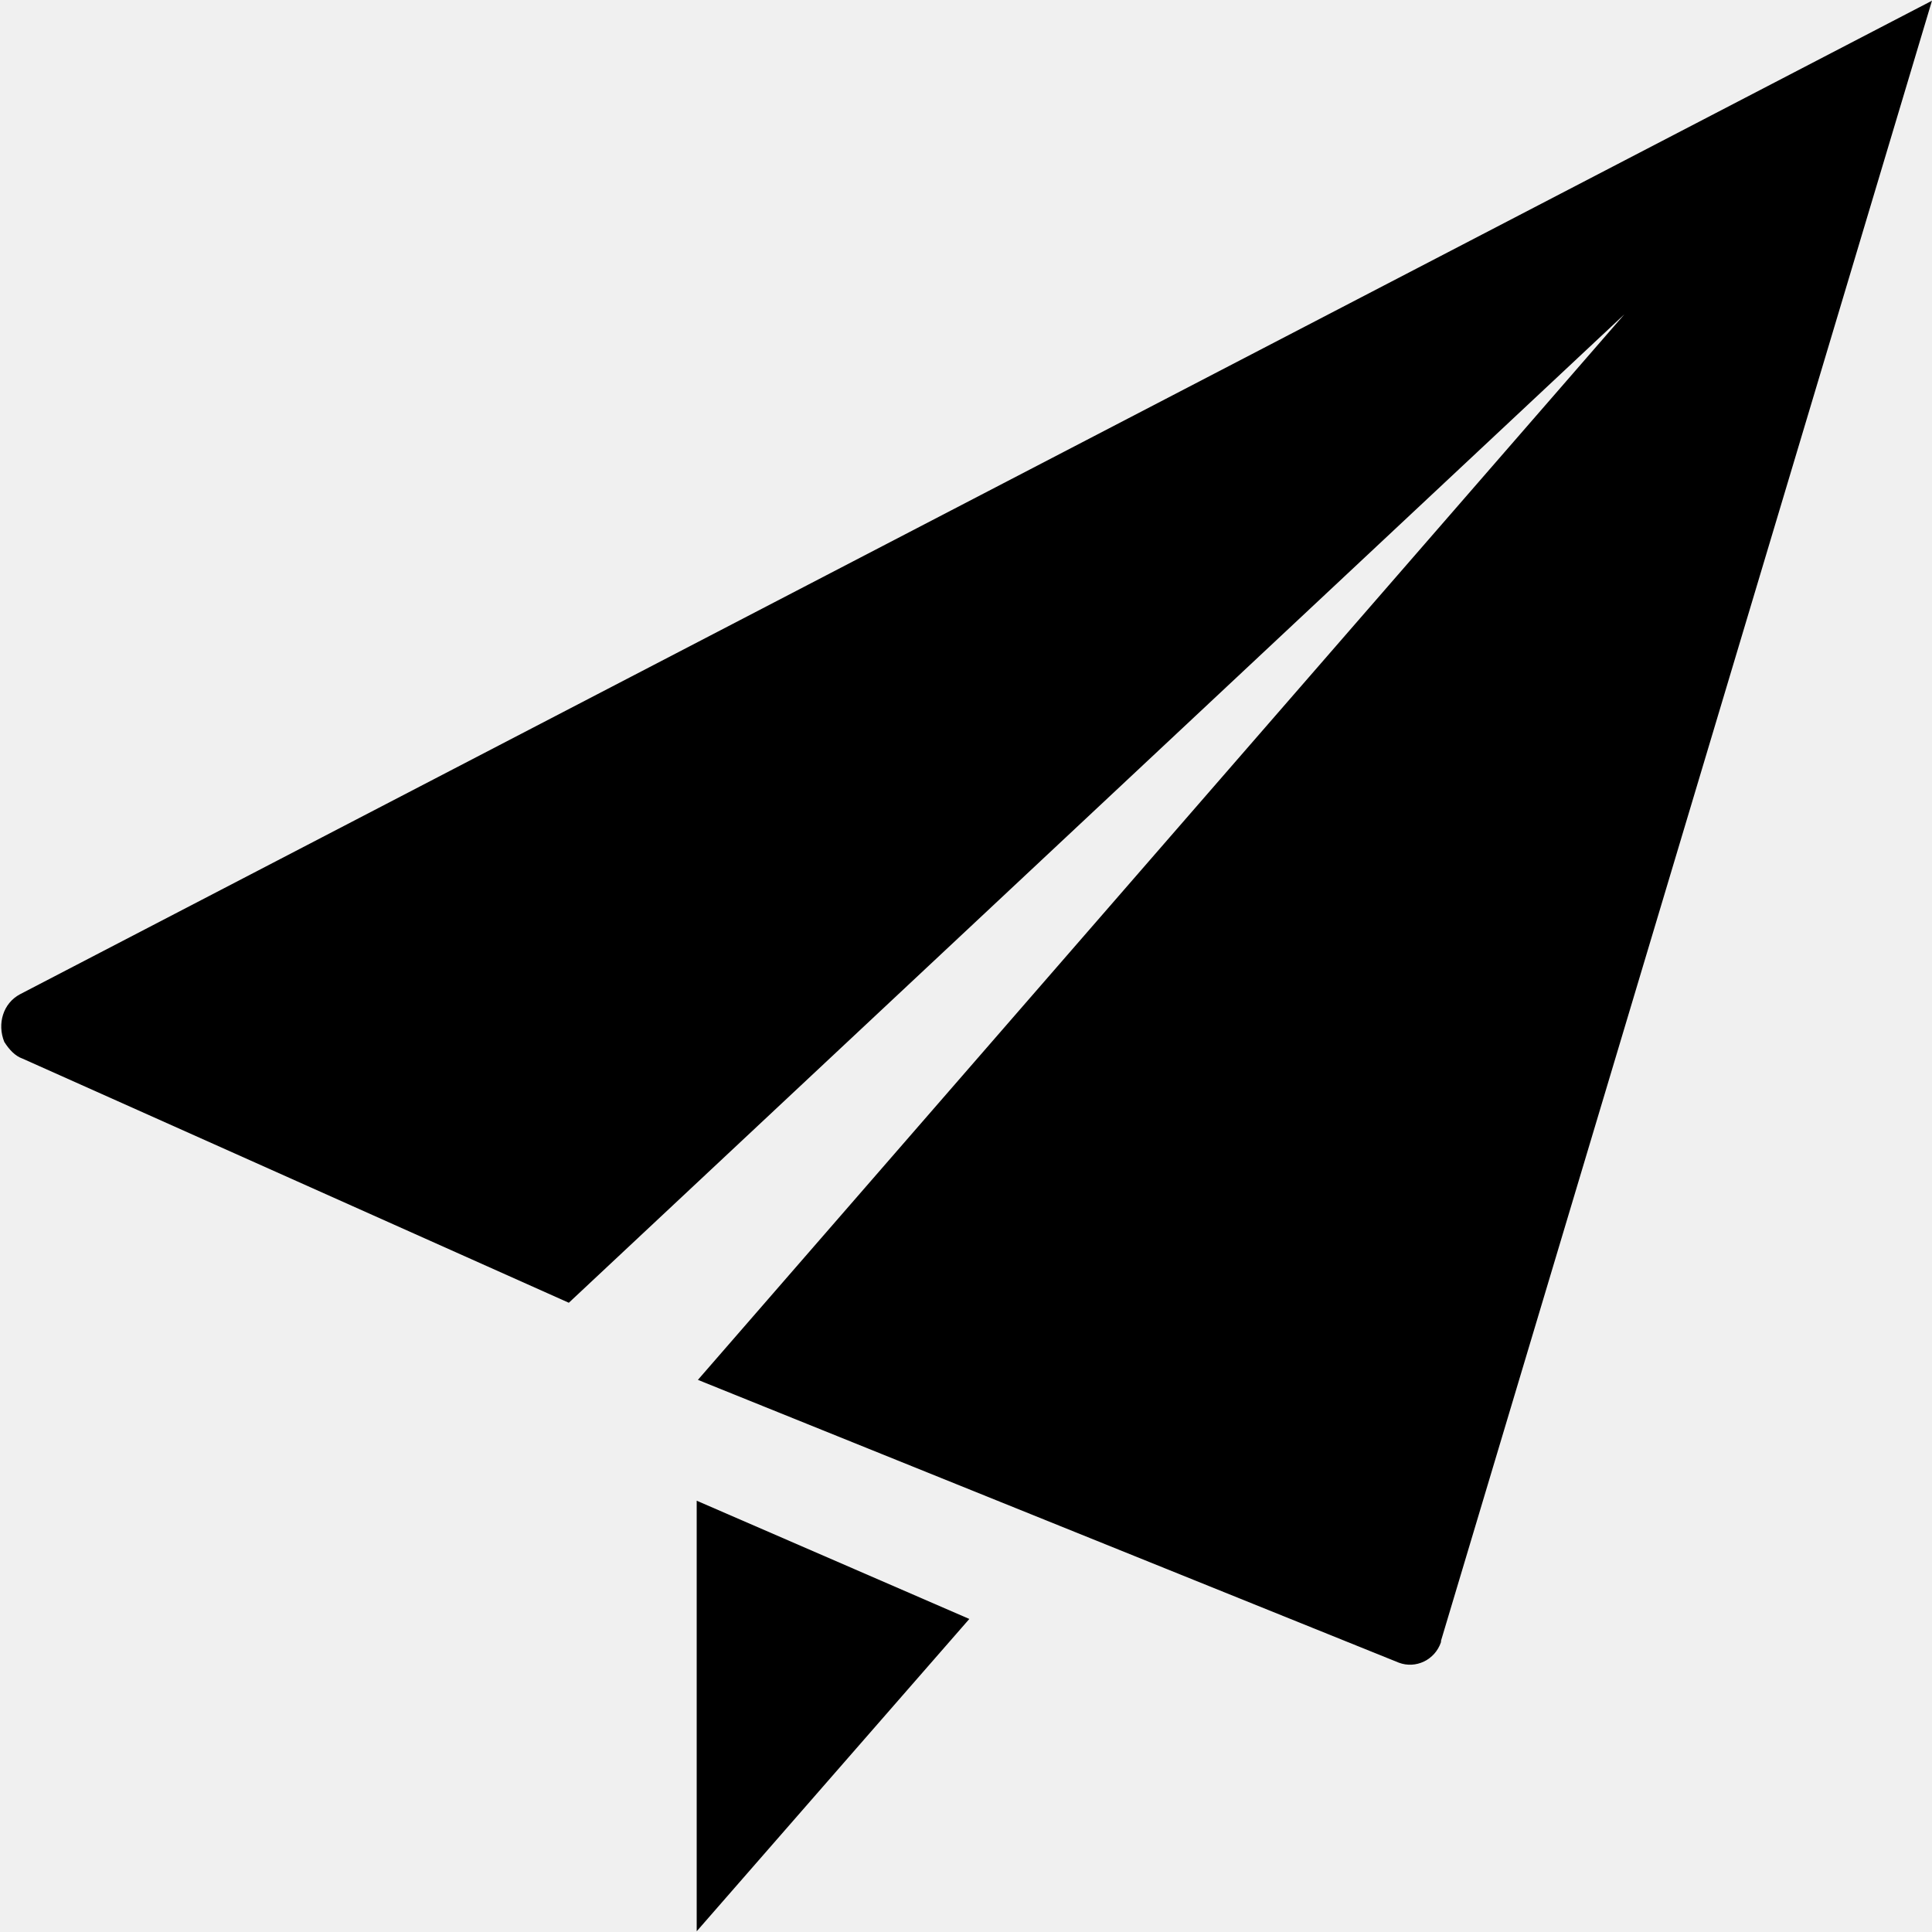
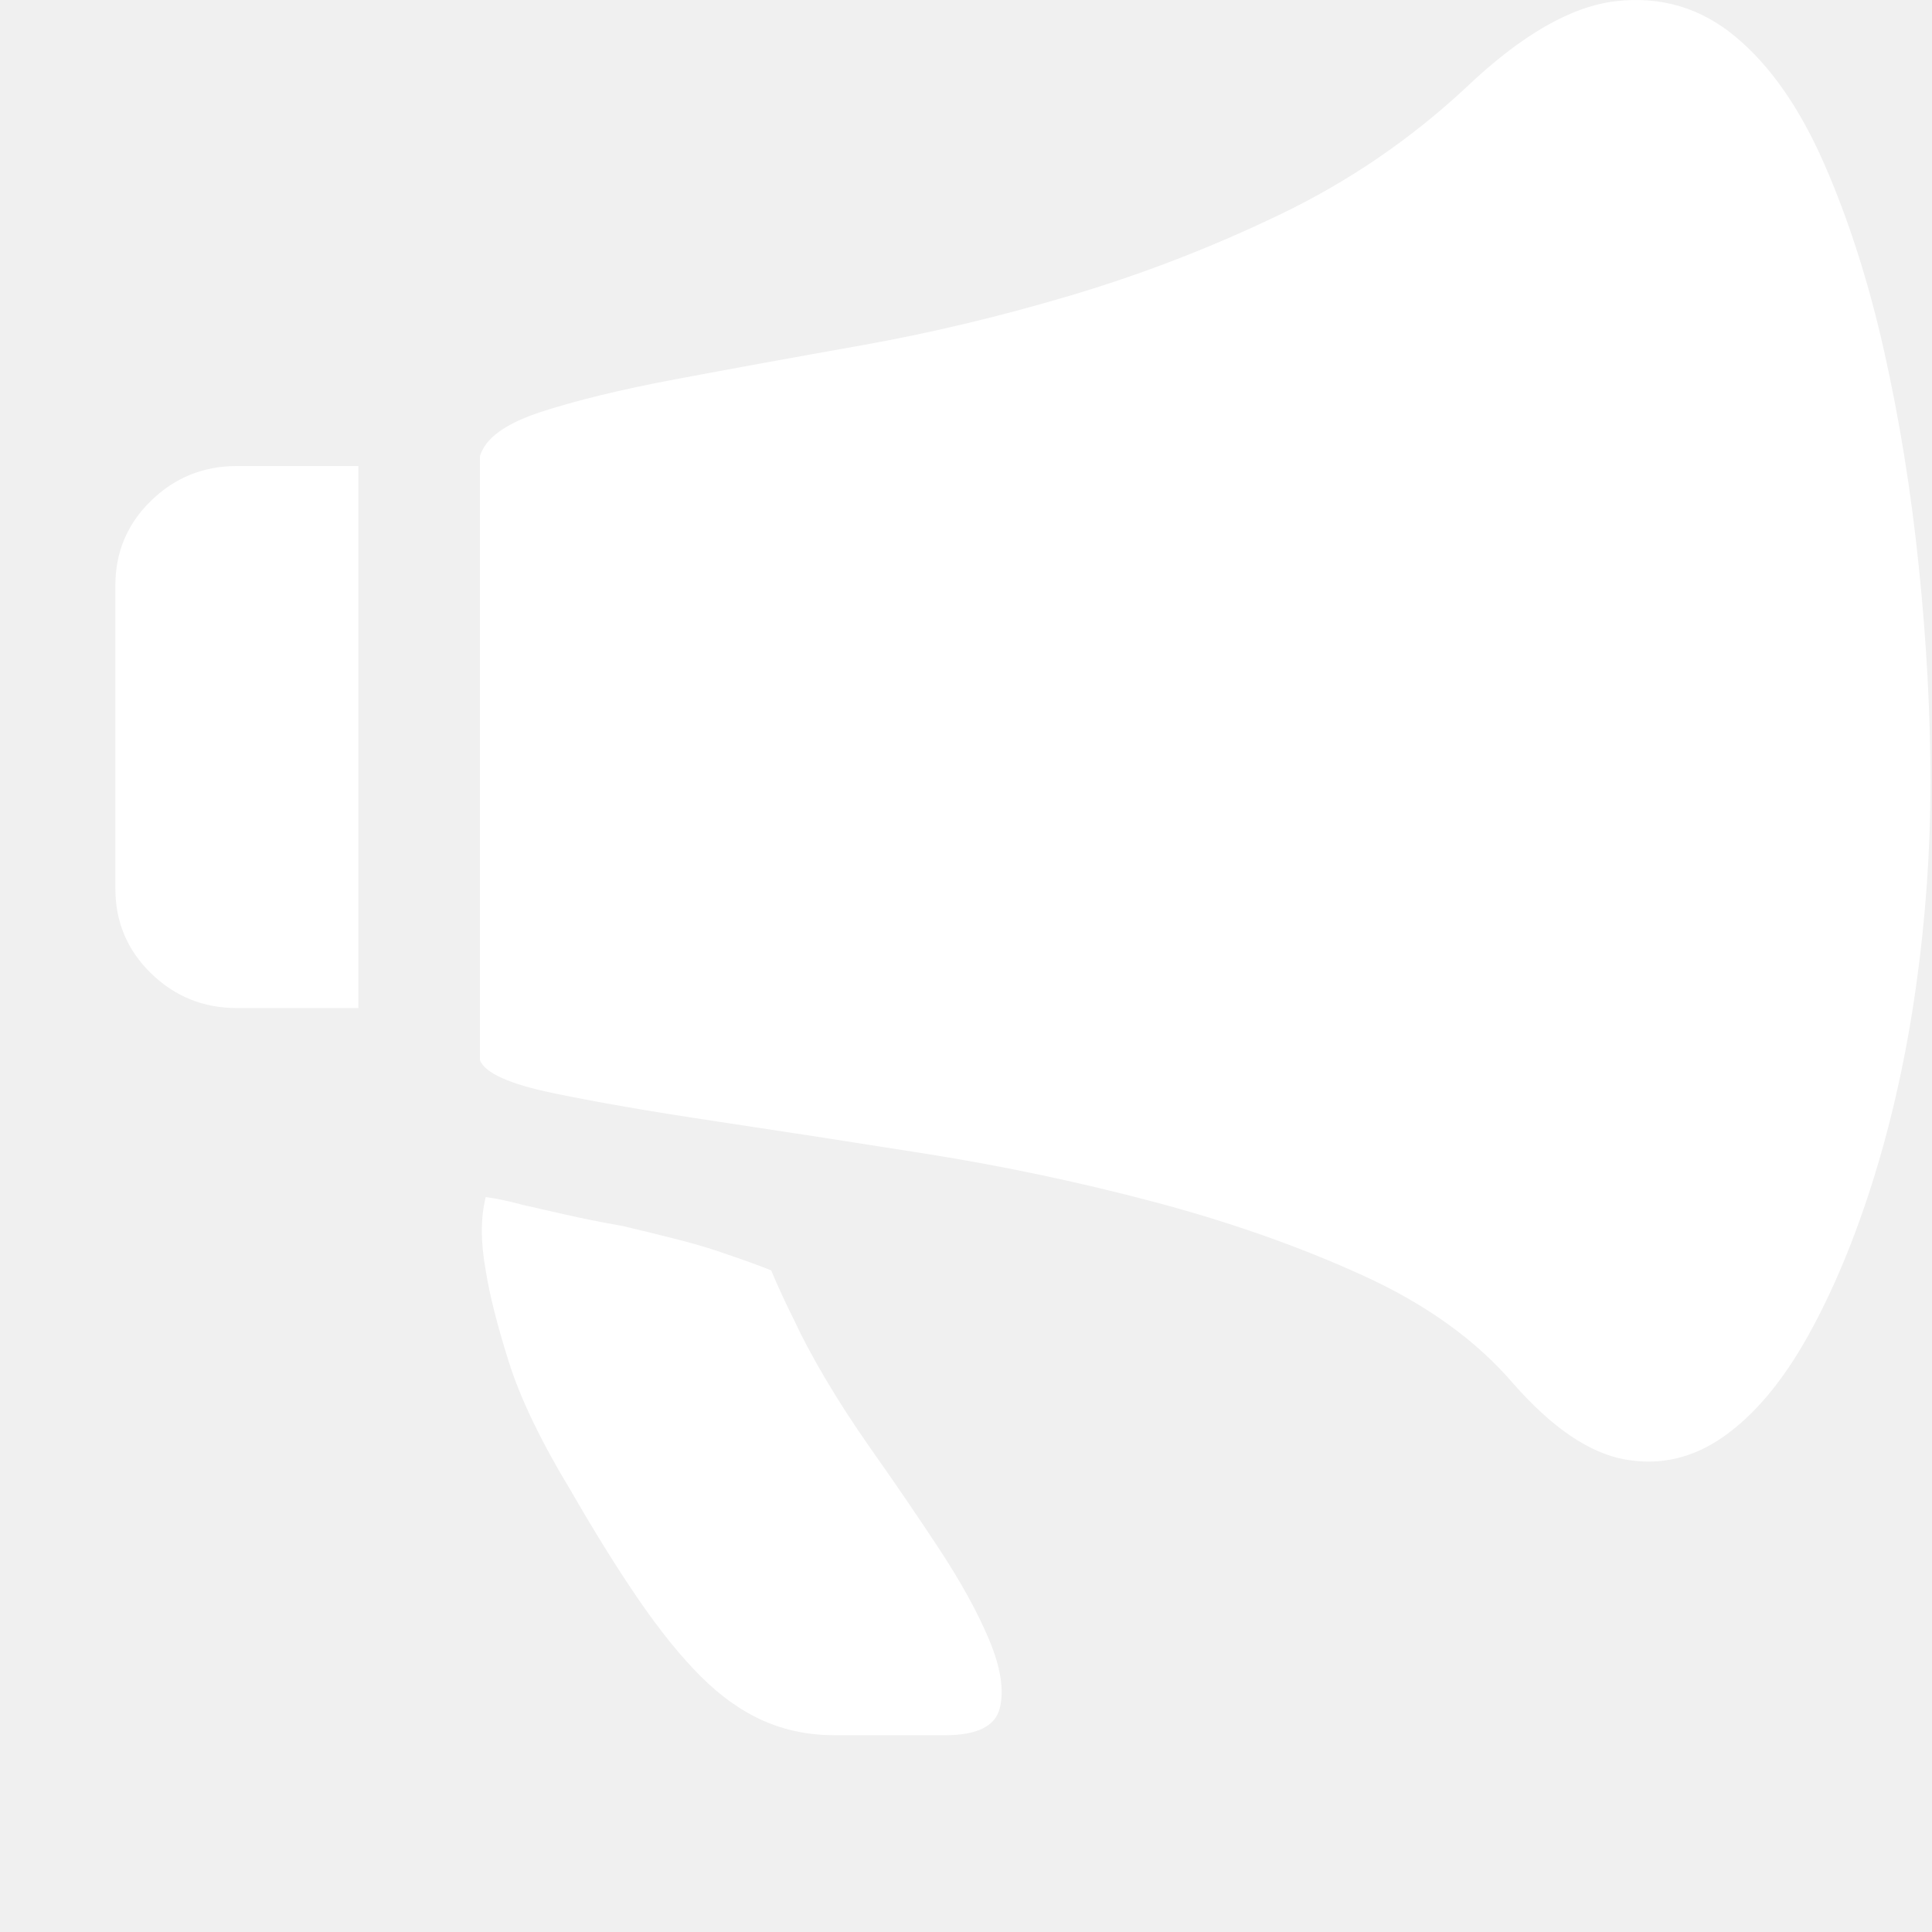
- <svg xmlns="http://www.w3.org/2000/svg" width="128" height="128">
-   <path d="M1.482 70.131l36.204 16.18 69.932-65.485-61.38 70.594 46.435 18.735c1.119.425 2.397-.17 2.797-1.363v-.085L127.998.047 1.322 65.874c-1.12.597-1.519 1.959-1.04 3.151.32.511.72.937 1.2 1.107zm44.676 57.821L64.22 107.26l-18.062-7.834v28.527z" />
+ <svg xmlns="http://www.w3.org/2000/svg" t="1673188897123" class="icon" viewBox="0 0 1024 1024" version="1.1" p-id="5047" width="64" height="64">
+   <path d="M61.139 310.392q0-26.581 18.914-44.984t45.495-18.402l64.409 0 0 287.283-64.409 0q-26.581 0-45.495-18.402t-18.914-44.984l0-160.511zM776.791 46.623q43.961-41.917 79.744-46.006t63.386 18.914 47.029 67.476 31.693 99.169 18.402 114.504 6.134 113.993-7.668 108.37-22.492 101.725-34.76 83.322-44.473 53.163-52.652 12.268-58.786-39.872q-29.648-34.76-80.255-57.763t-110.415-38.85-121.15-25.559-112.46-17.38-85.367-14.824-38.339-17.38l0-319.999q4.089-14.313 32.204-23.514t71.565-17.38 98.147-17.891 111.437-26.581 110.926-42.939 98.147-66.965zM408.742 673.33q5.112 12.268 12.268 26.581 6.134 13.291 16.358 30.671t24.537 37.827q17.38 24.537 35.271 51.629t27.093 49.073 5.623 36.294-29.137 14.313l-58.275 0q-20.447 0-37.827-7.668t-33.227-23.514-32.716-40.383-36.294-58.275q-23.514-38.85-32.716-67.987t-12.268-48.562q-4.089-22.492 0-38.85 8.179 1.022 19.425 4.089 9.201 2.045 22.492 5.112t30.671 6.134q17.38 4.089 31.182 7.668t25.048 7.668q12.268 4.089 22.492 8.179z" p-id="5048" fill="#ffffff" />
</svg>
